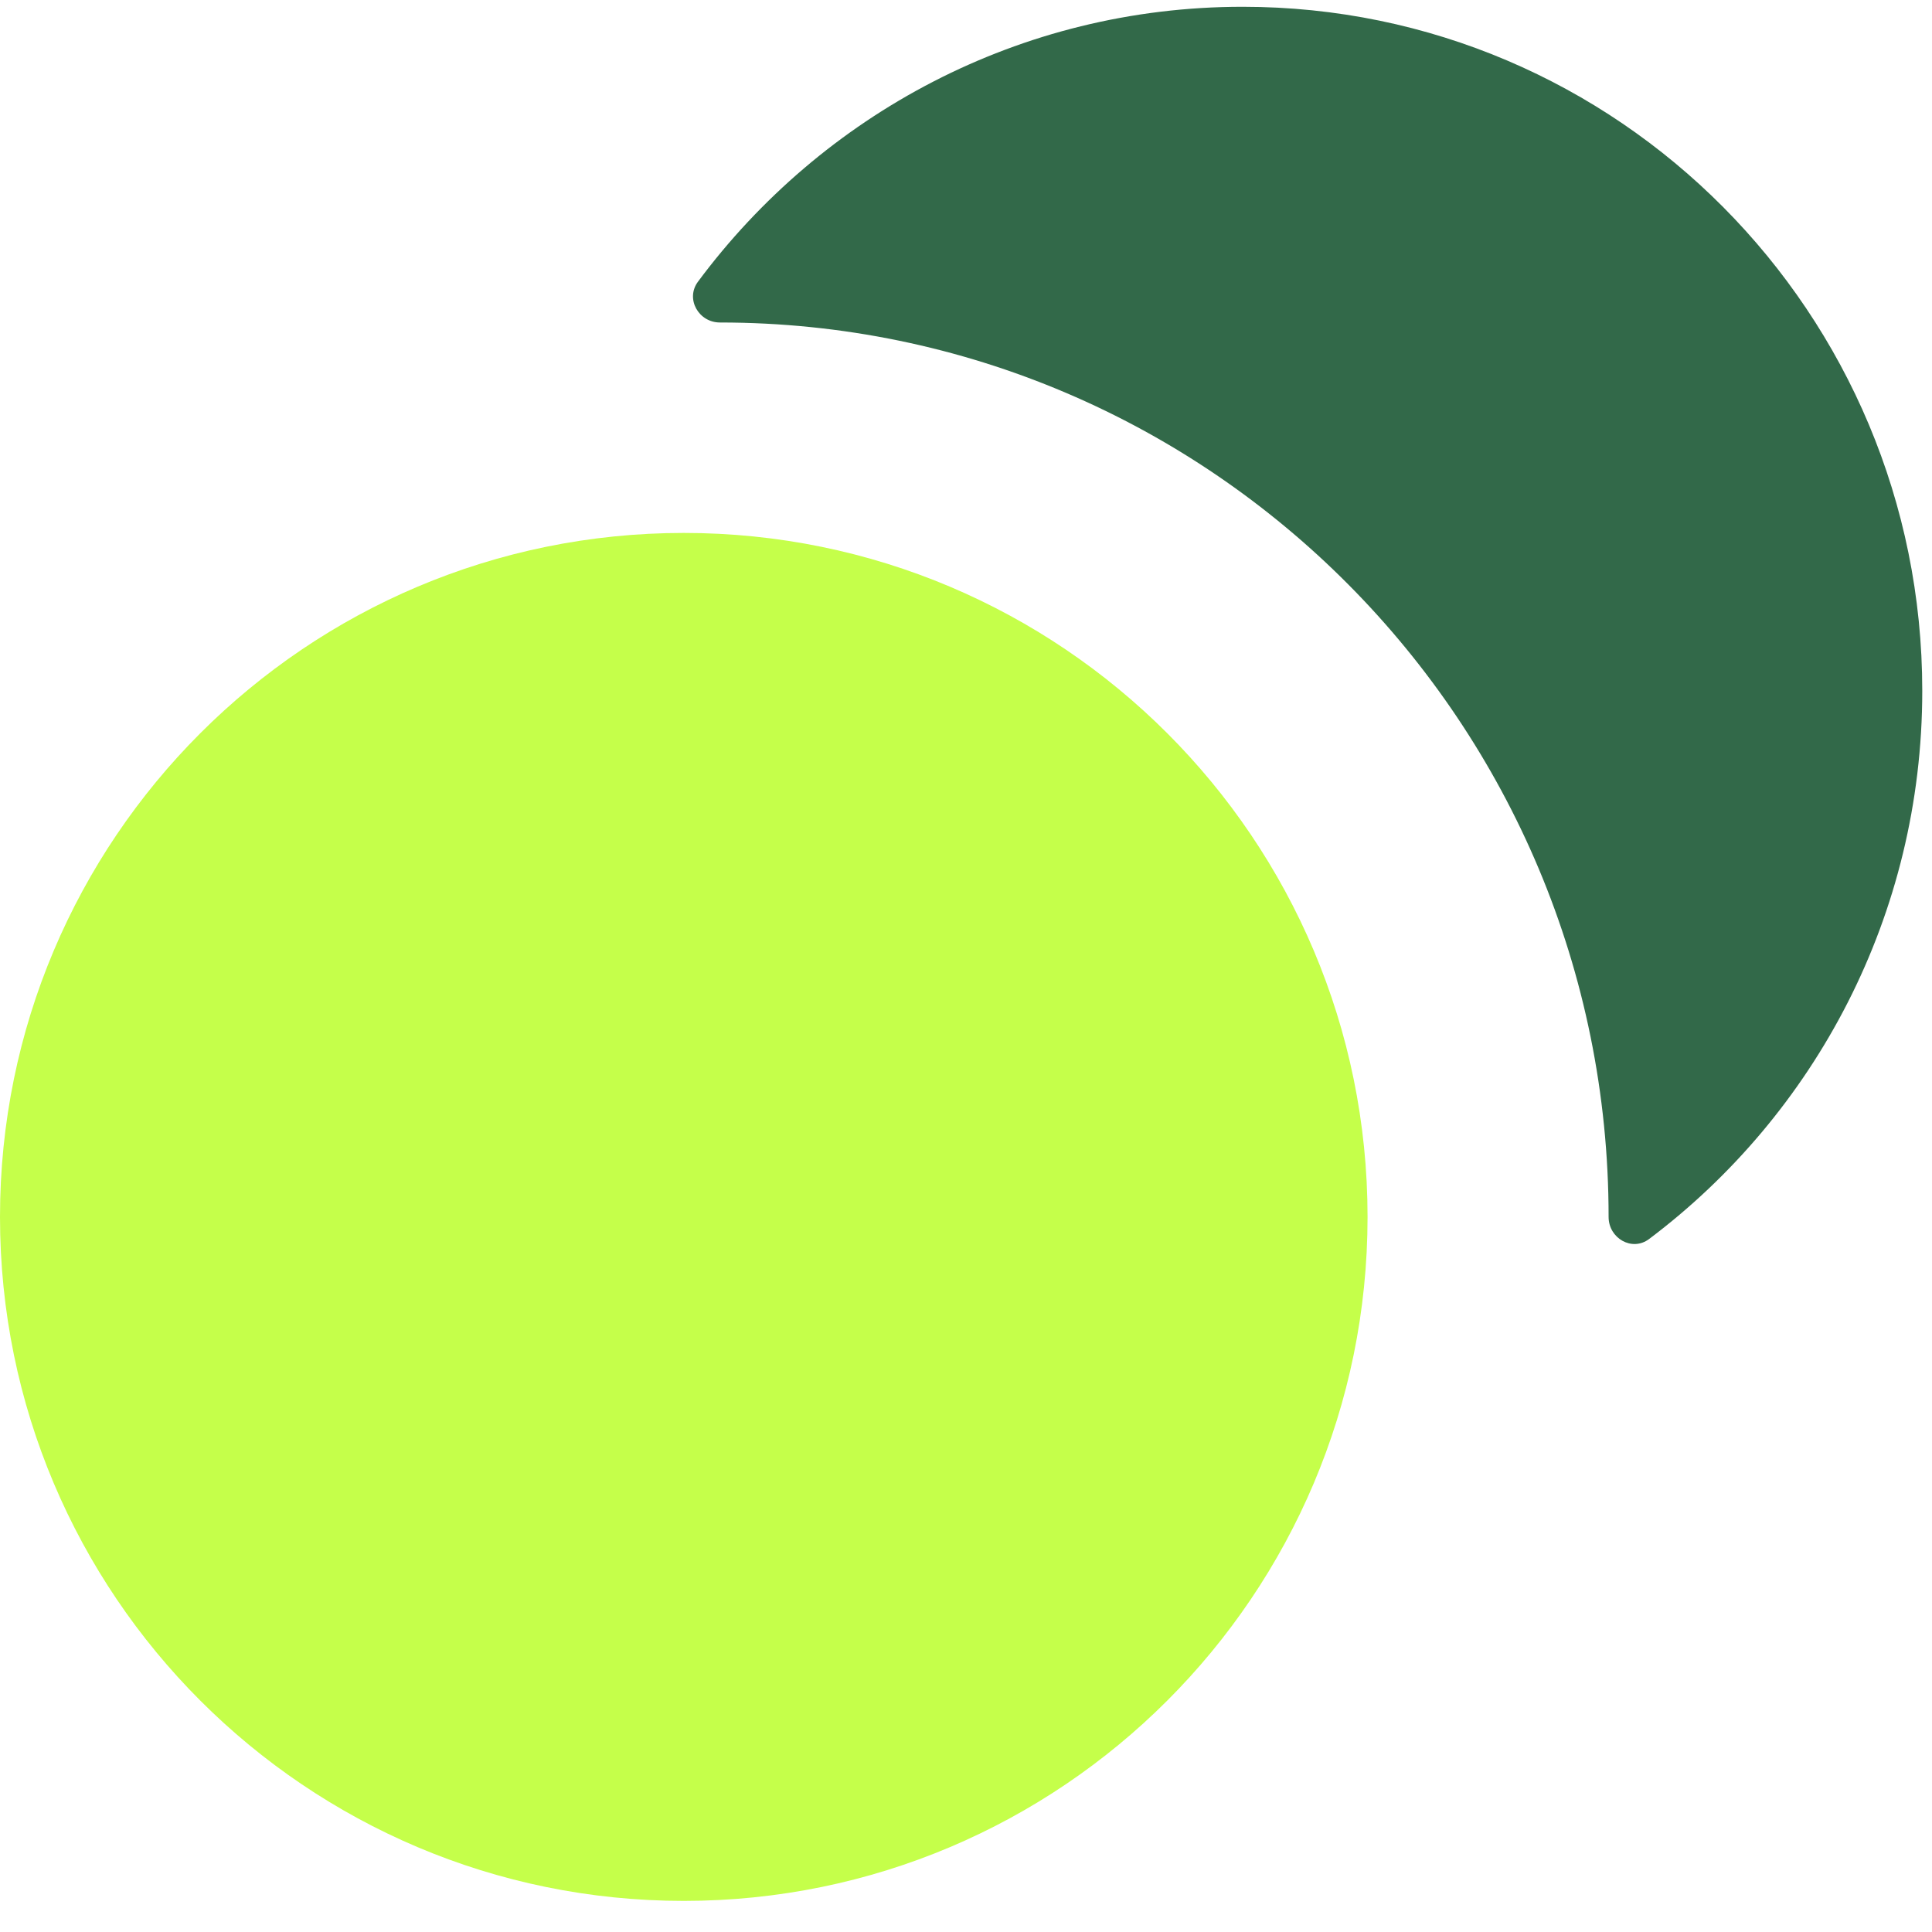
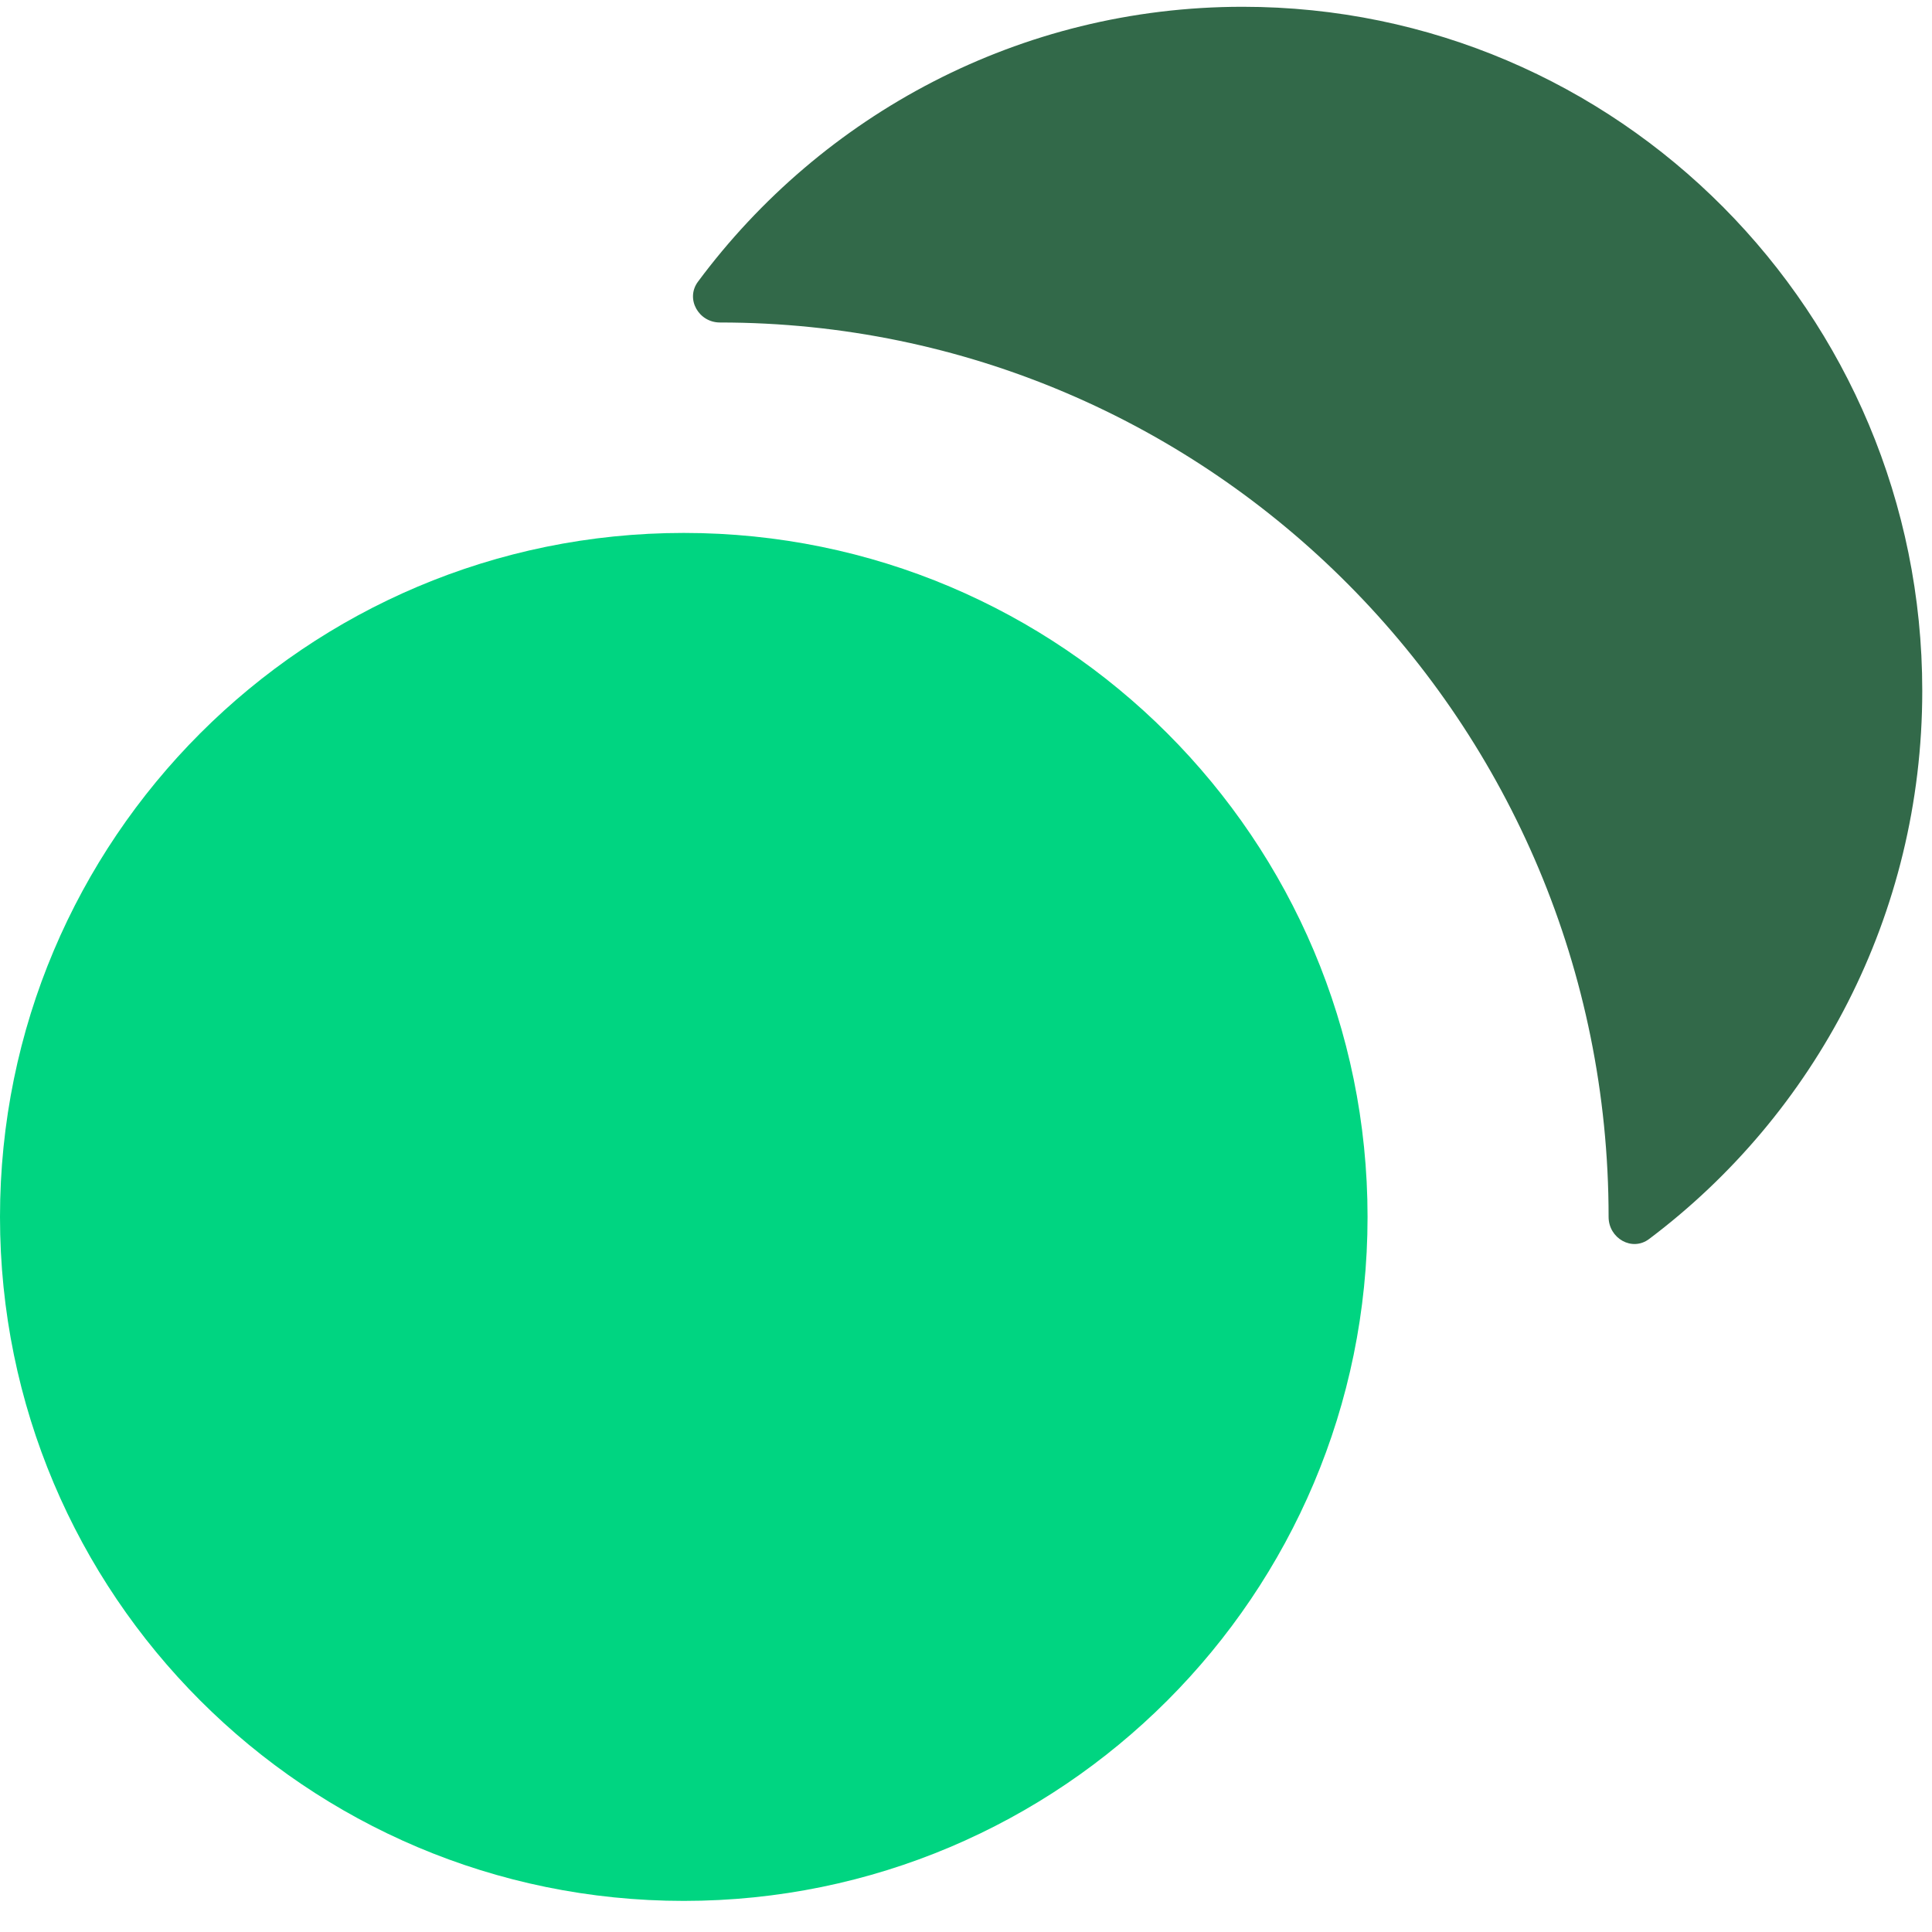
<svg xmlns="http://www.w3.org/2000/svg" width="51" height="51" viewBox="0 0 51 51" fill="none">
-   <path d="M0 32.124C0 42.096 8.081 50.179 18.05 50.179C28.019 50.179 36.1 42.096 36.1 32.124C36.1 22.152 28.019 14.068 18.05 14.068C8.081 14.068 0 22.152 0 32.124Z" fill="#C5FF4A" />
+   <path d="M0 32.124C0 42.096 8.081 50.179 18.05 50.179C28.019 50.179 36.1 42.096 36.1 32.124C36.1 22.152 28.019 14.068 18.05 14.068C8.081 14.068 0 22.152 0 32.124Z" fill="#00d581" />
  <path d="M18.424 7.437C18.088 7.89 18.442 8.513 19.004 8.513C31.96 8.513 42.463 19.084 42.463 32.124C42.463 32.689 43.082 33.046 43.532 32.707C47.909 29.415 50.743 24.158 50.743 18.235C50.743 8.263 42.711 0.179 32.803 0.179C26.918 0.179 21.695 3.031 18.424 7.437Z" fill="#326949" />
</svg>
